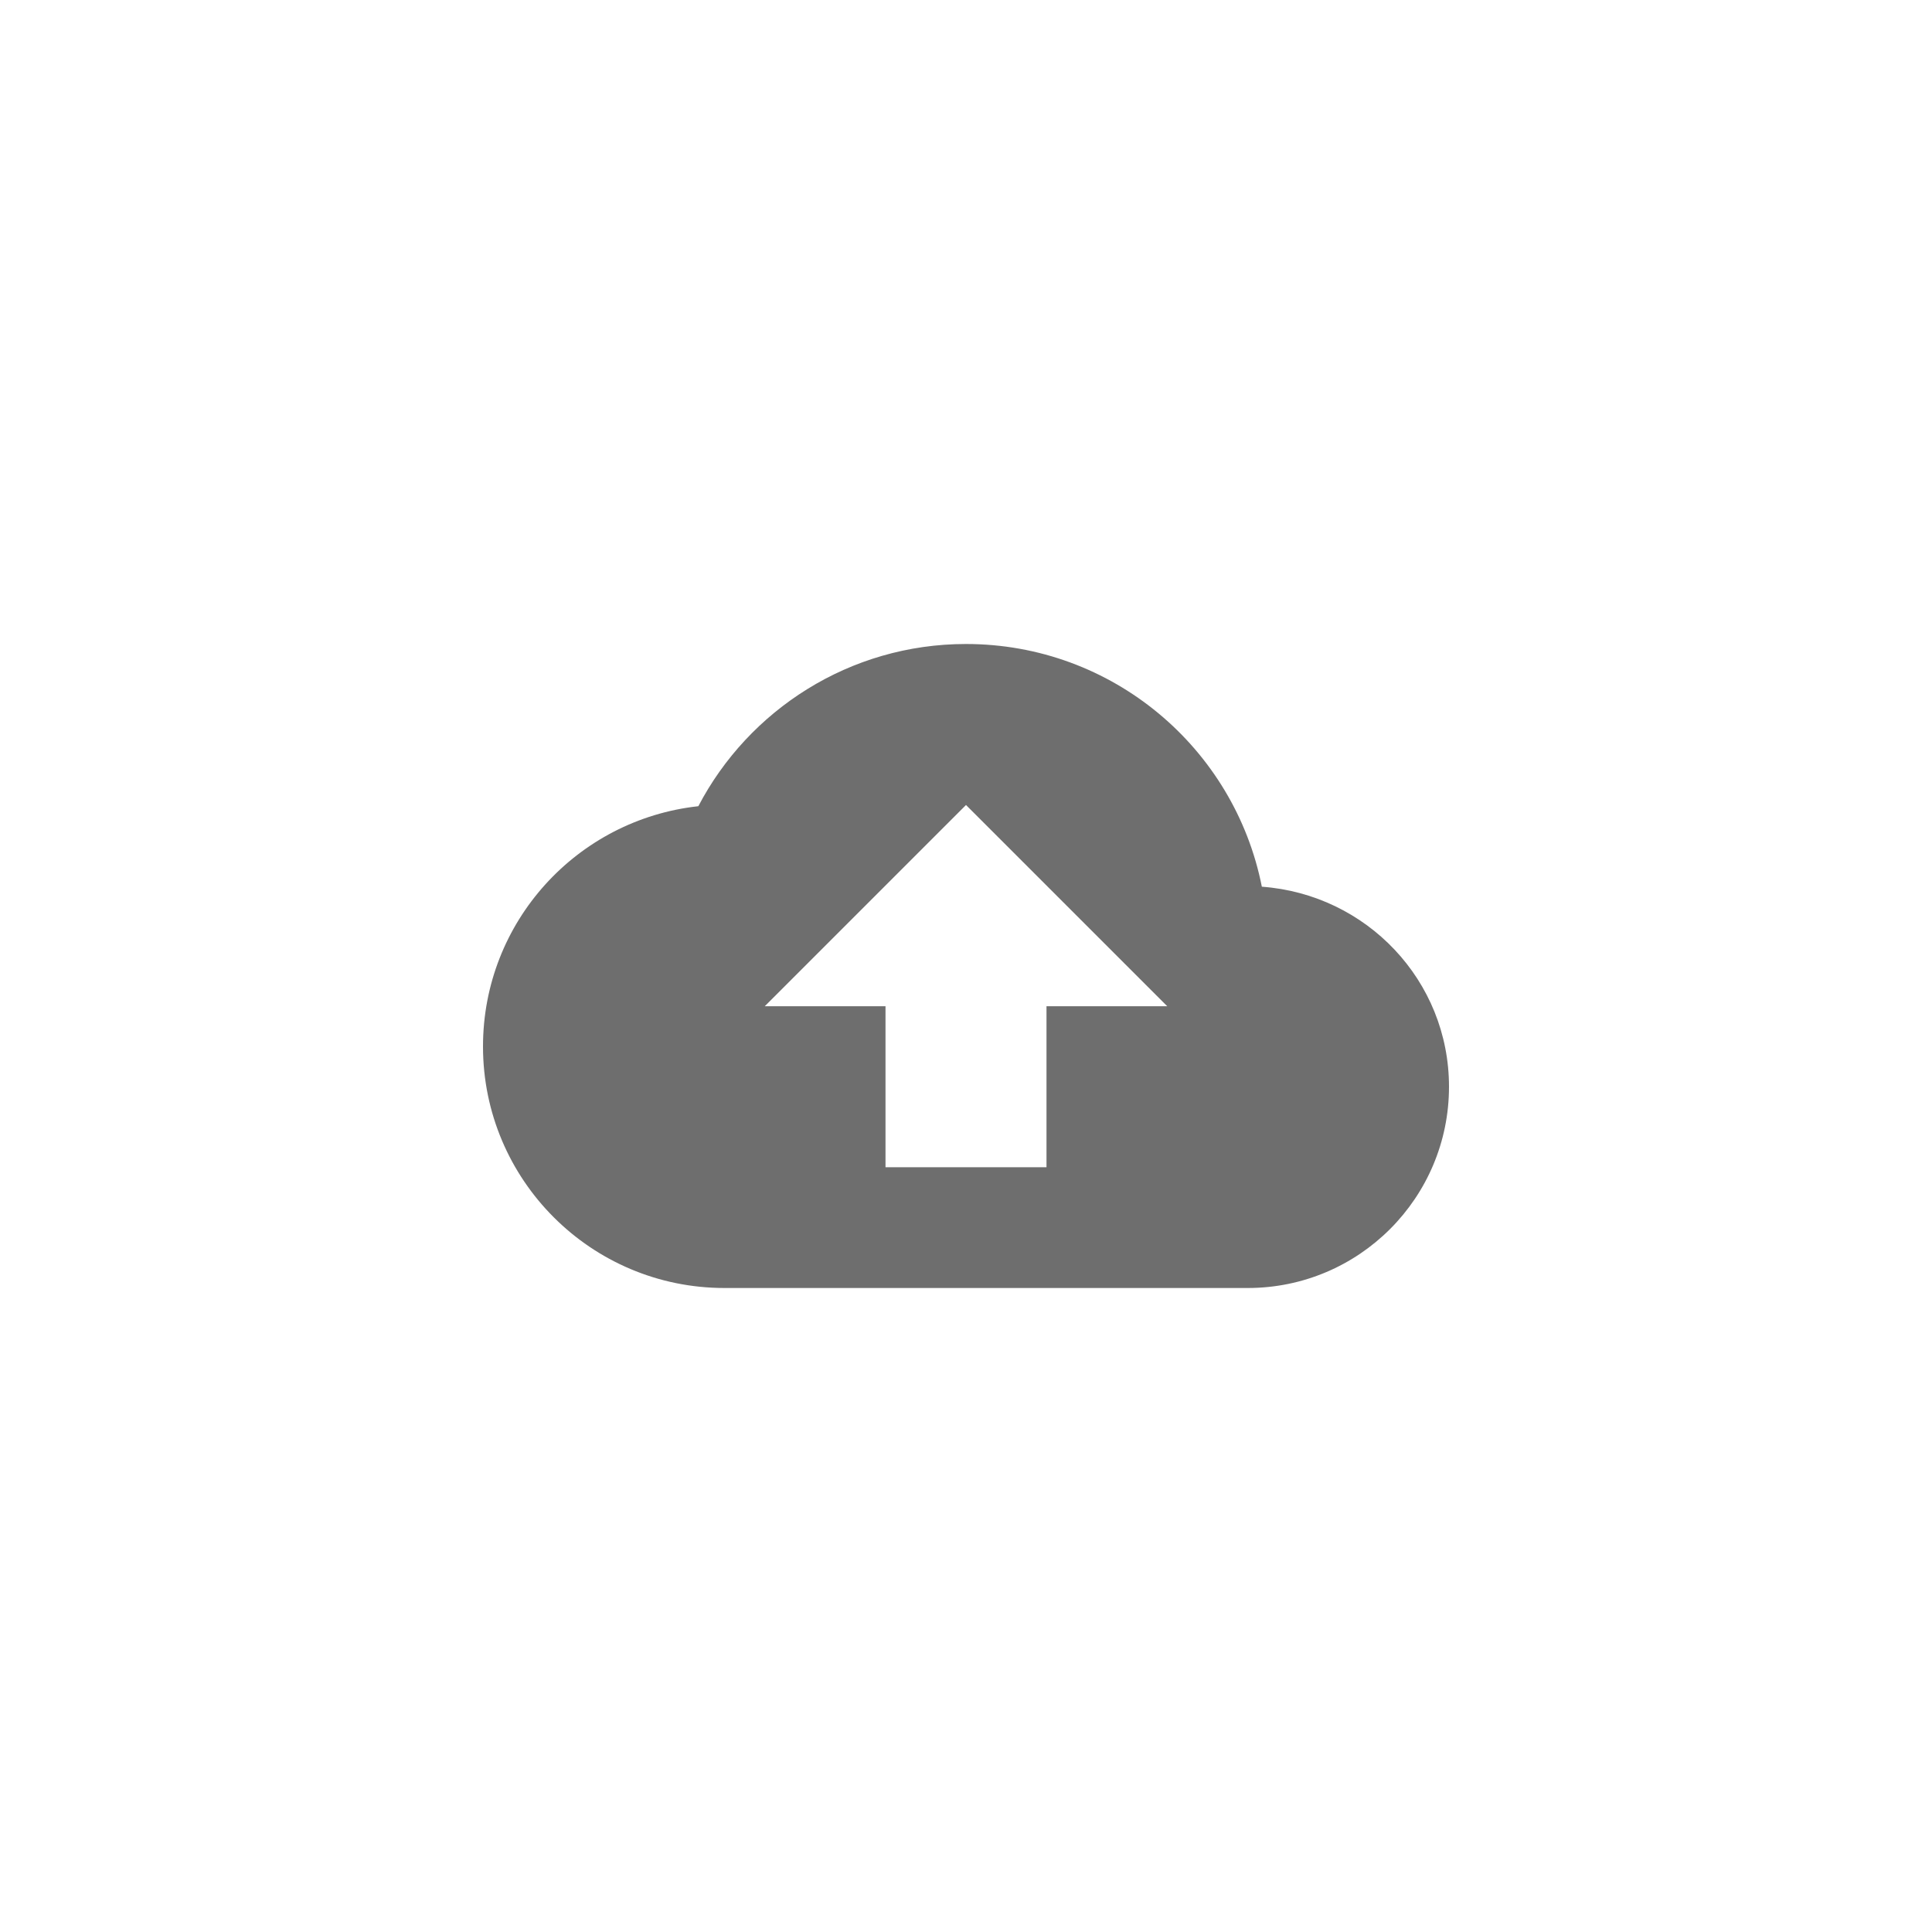
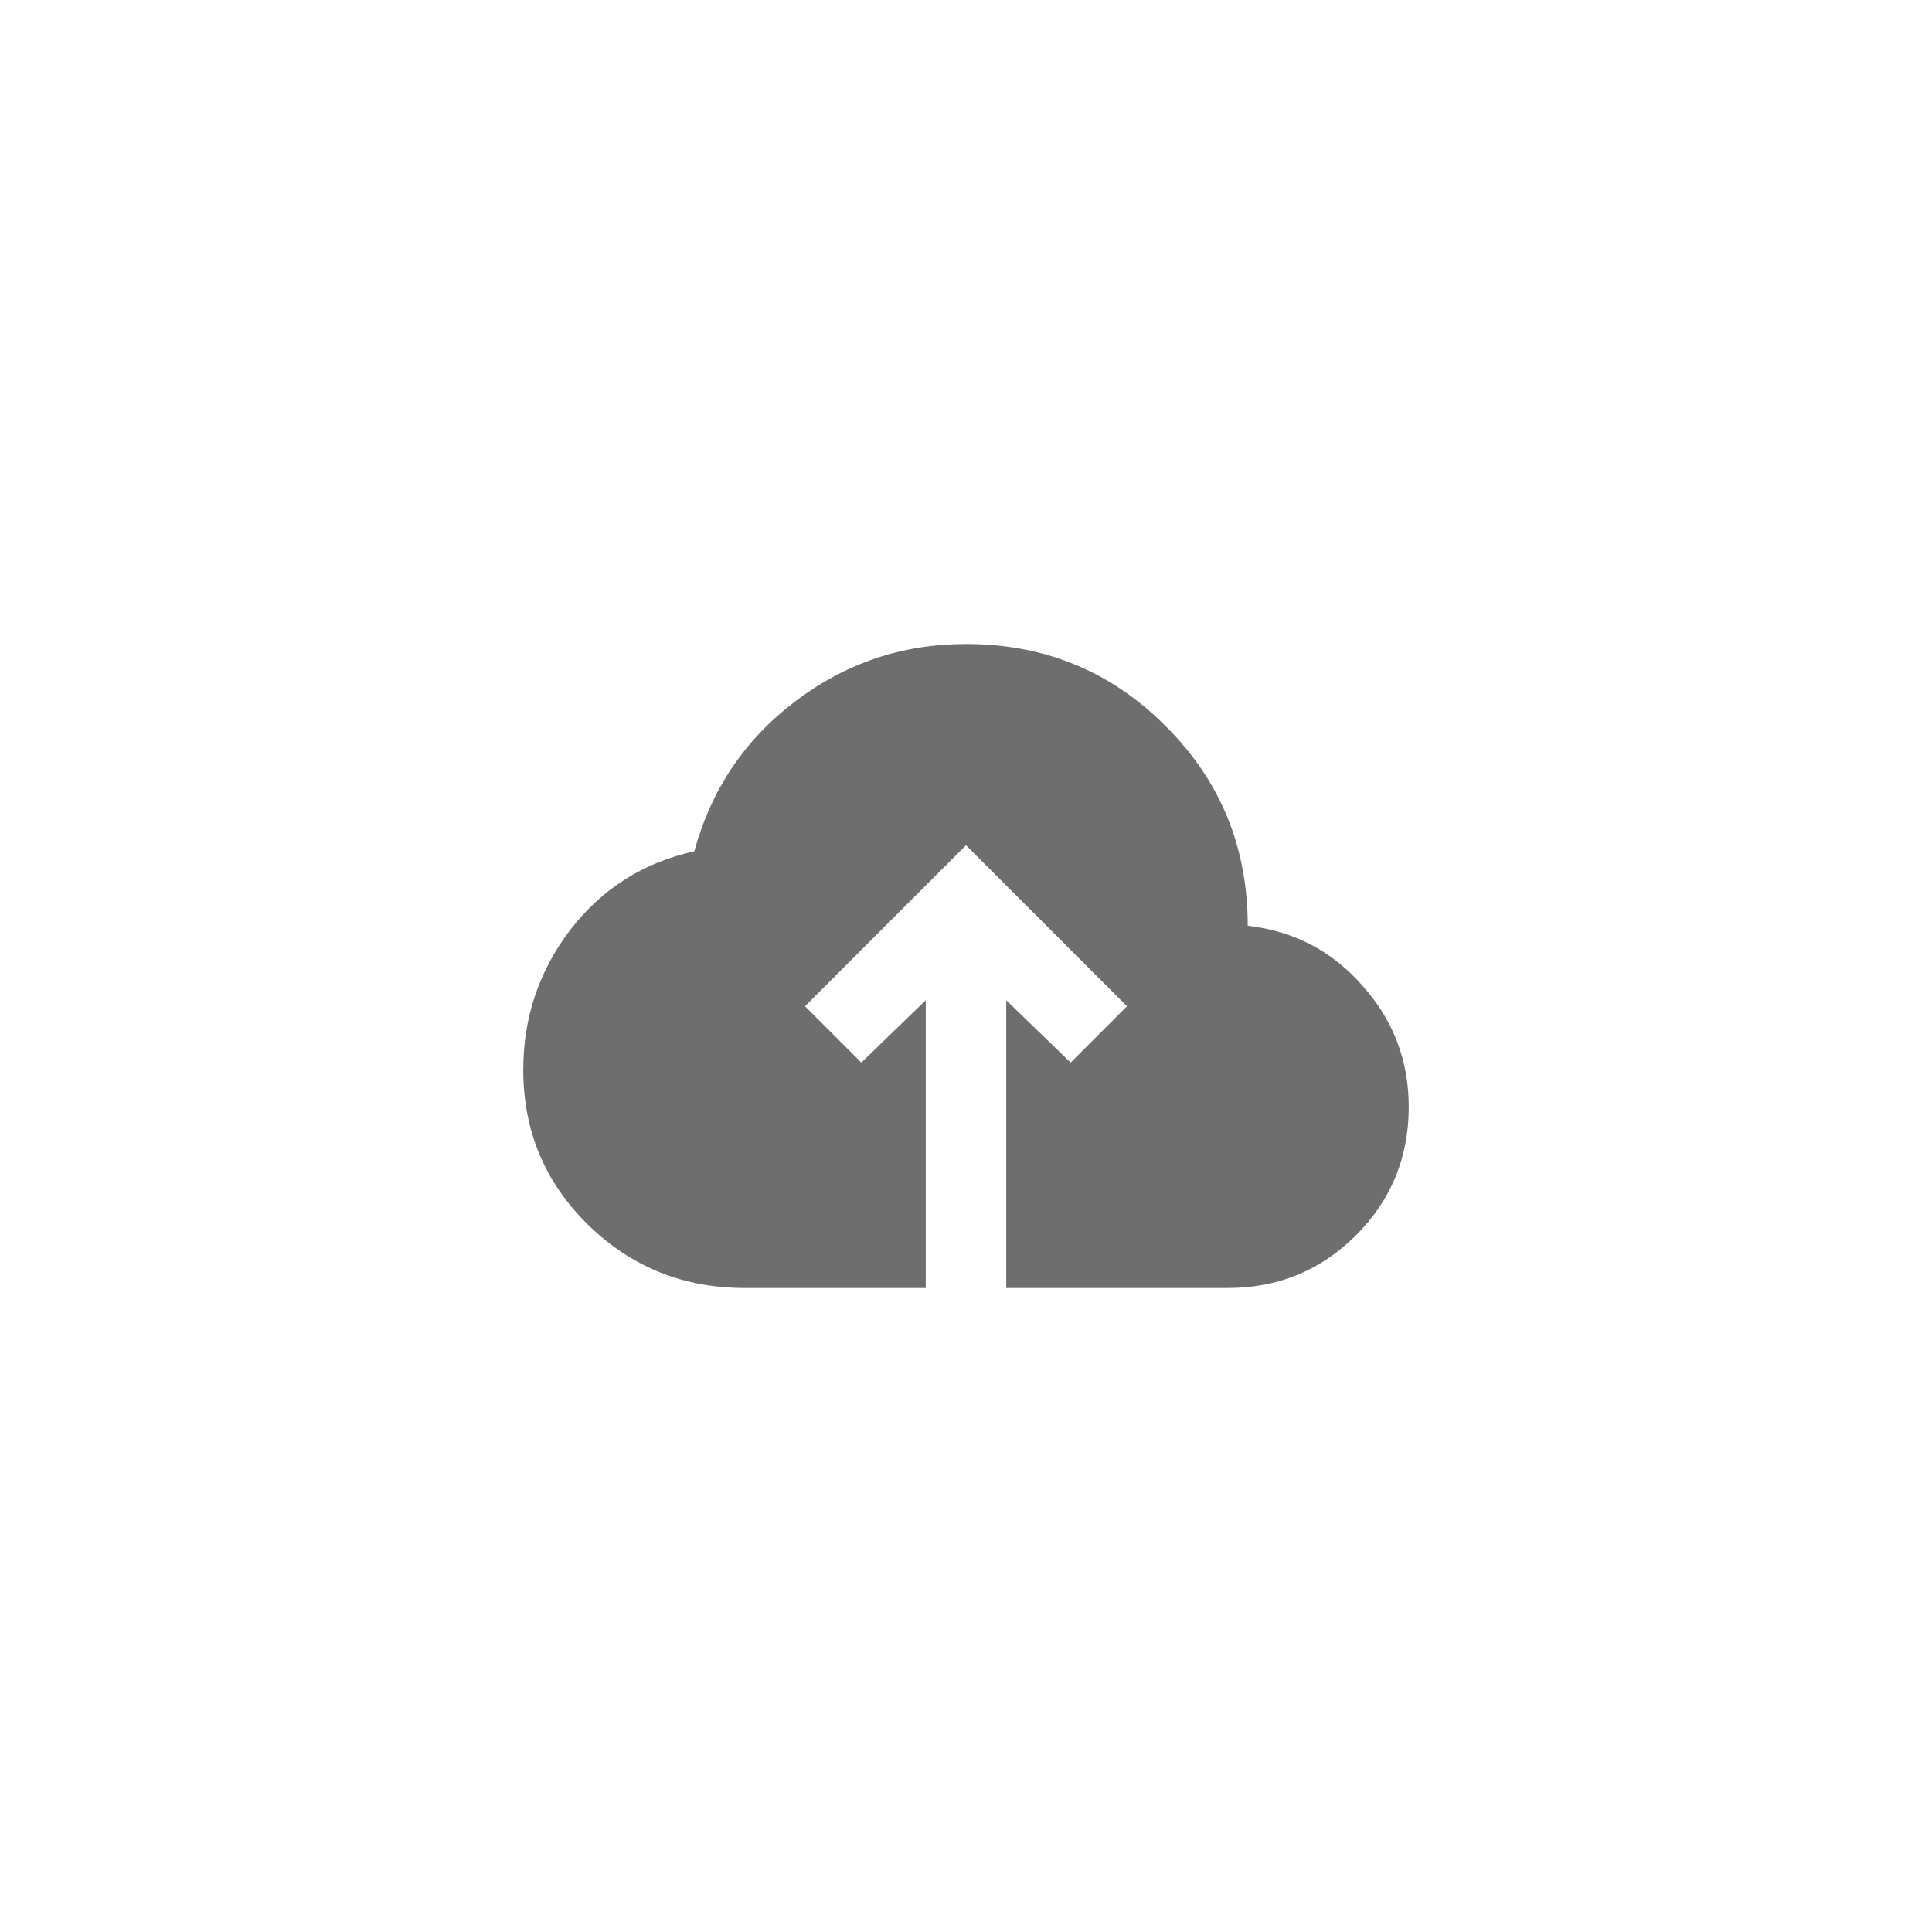
<svg xmlns="http://www.w3.org/2000/svg" viewBox="0 0 24 24" fill="#6e6e6e">
-   <path transform="scale(0.5) translate(12 12)" d="M14,13V17H10V13H7L12,8L17,13M19.35,10.03C18.67,6.59 15.64,4 12,4C9.11,4 6.6,5.64 5.35,8.03C2.34,8.36 0,10.9 0,14A6,6 0 0,0 6,20H19A5,5 0 0,0 24,15C24,12.36 21.95,10.22 19.35,10.03Z" />
+   <path transform="scale(0.5) translate(12 12)" d="M11 20H6.5Q4.22 20 2.61 18.43 1 16.85 1 14.58 1 12.63 2.17 11.1 3.35 9.57 5.25 9.15 5.88 6.85 7.75 5.43 9.63 4 12 4 14.93 4 16.96 6.04 19 8.07 19 11 20.73 11.2 21.86 12.5 23 13.78 23 15.5 23 17.38 21.69 18.69 20.38 20 18.5 20H13V12.85L14.6 14.4L16 13L12 9L8 13L9.4 14.4L11 12.85Z" />
</svg>
